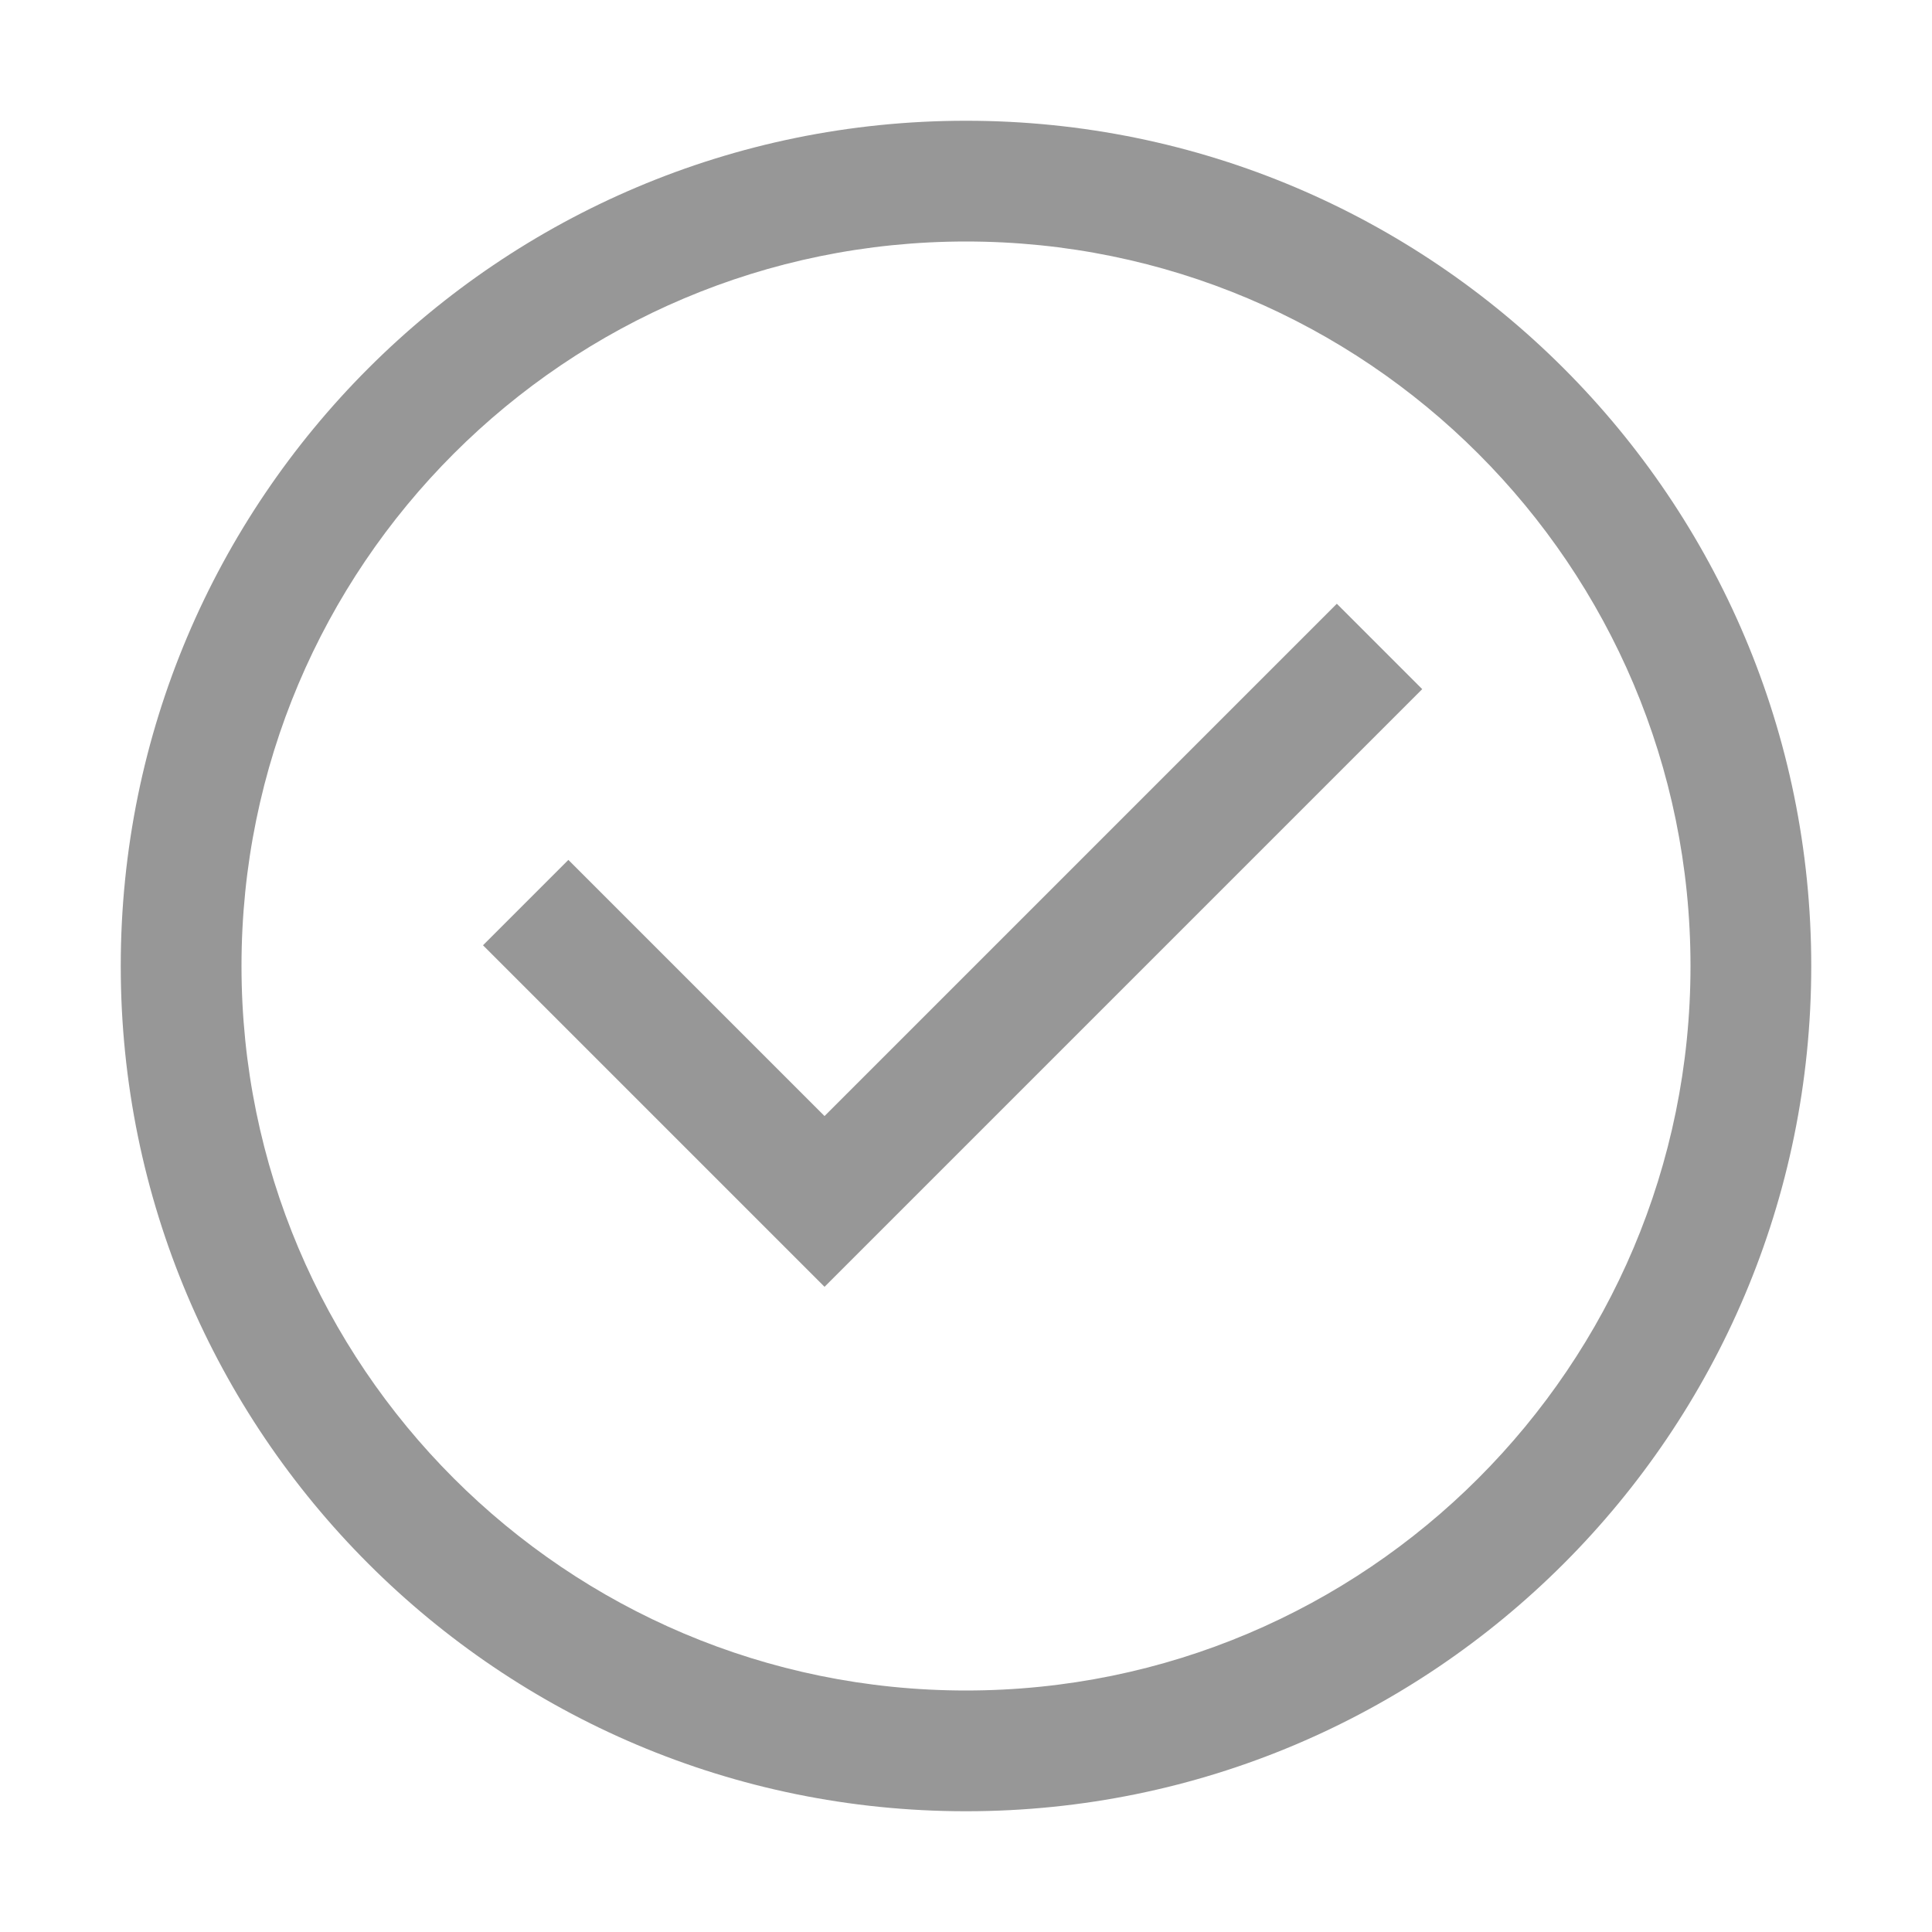
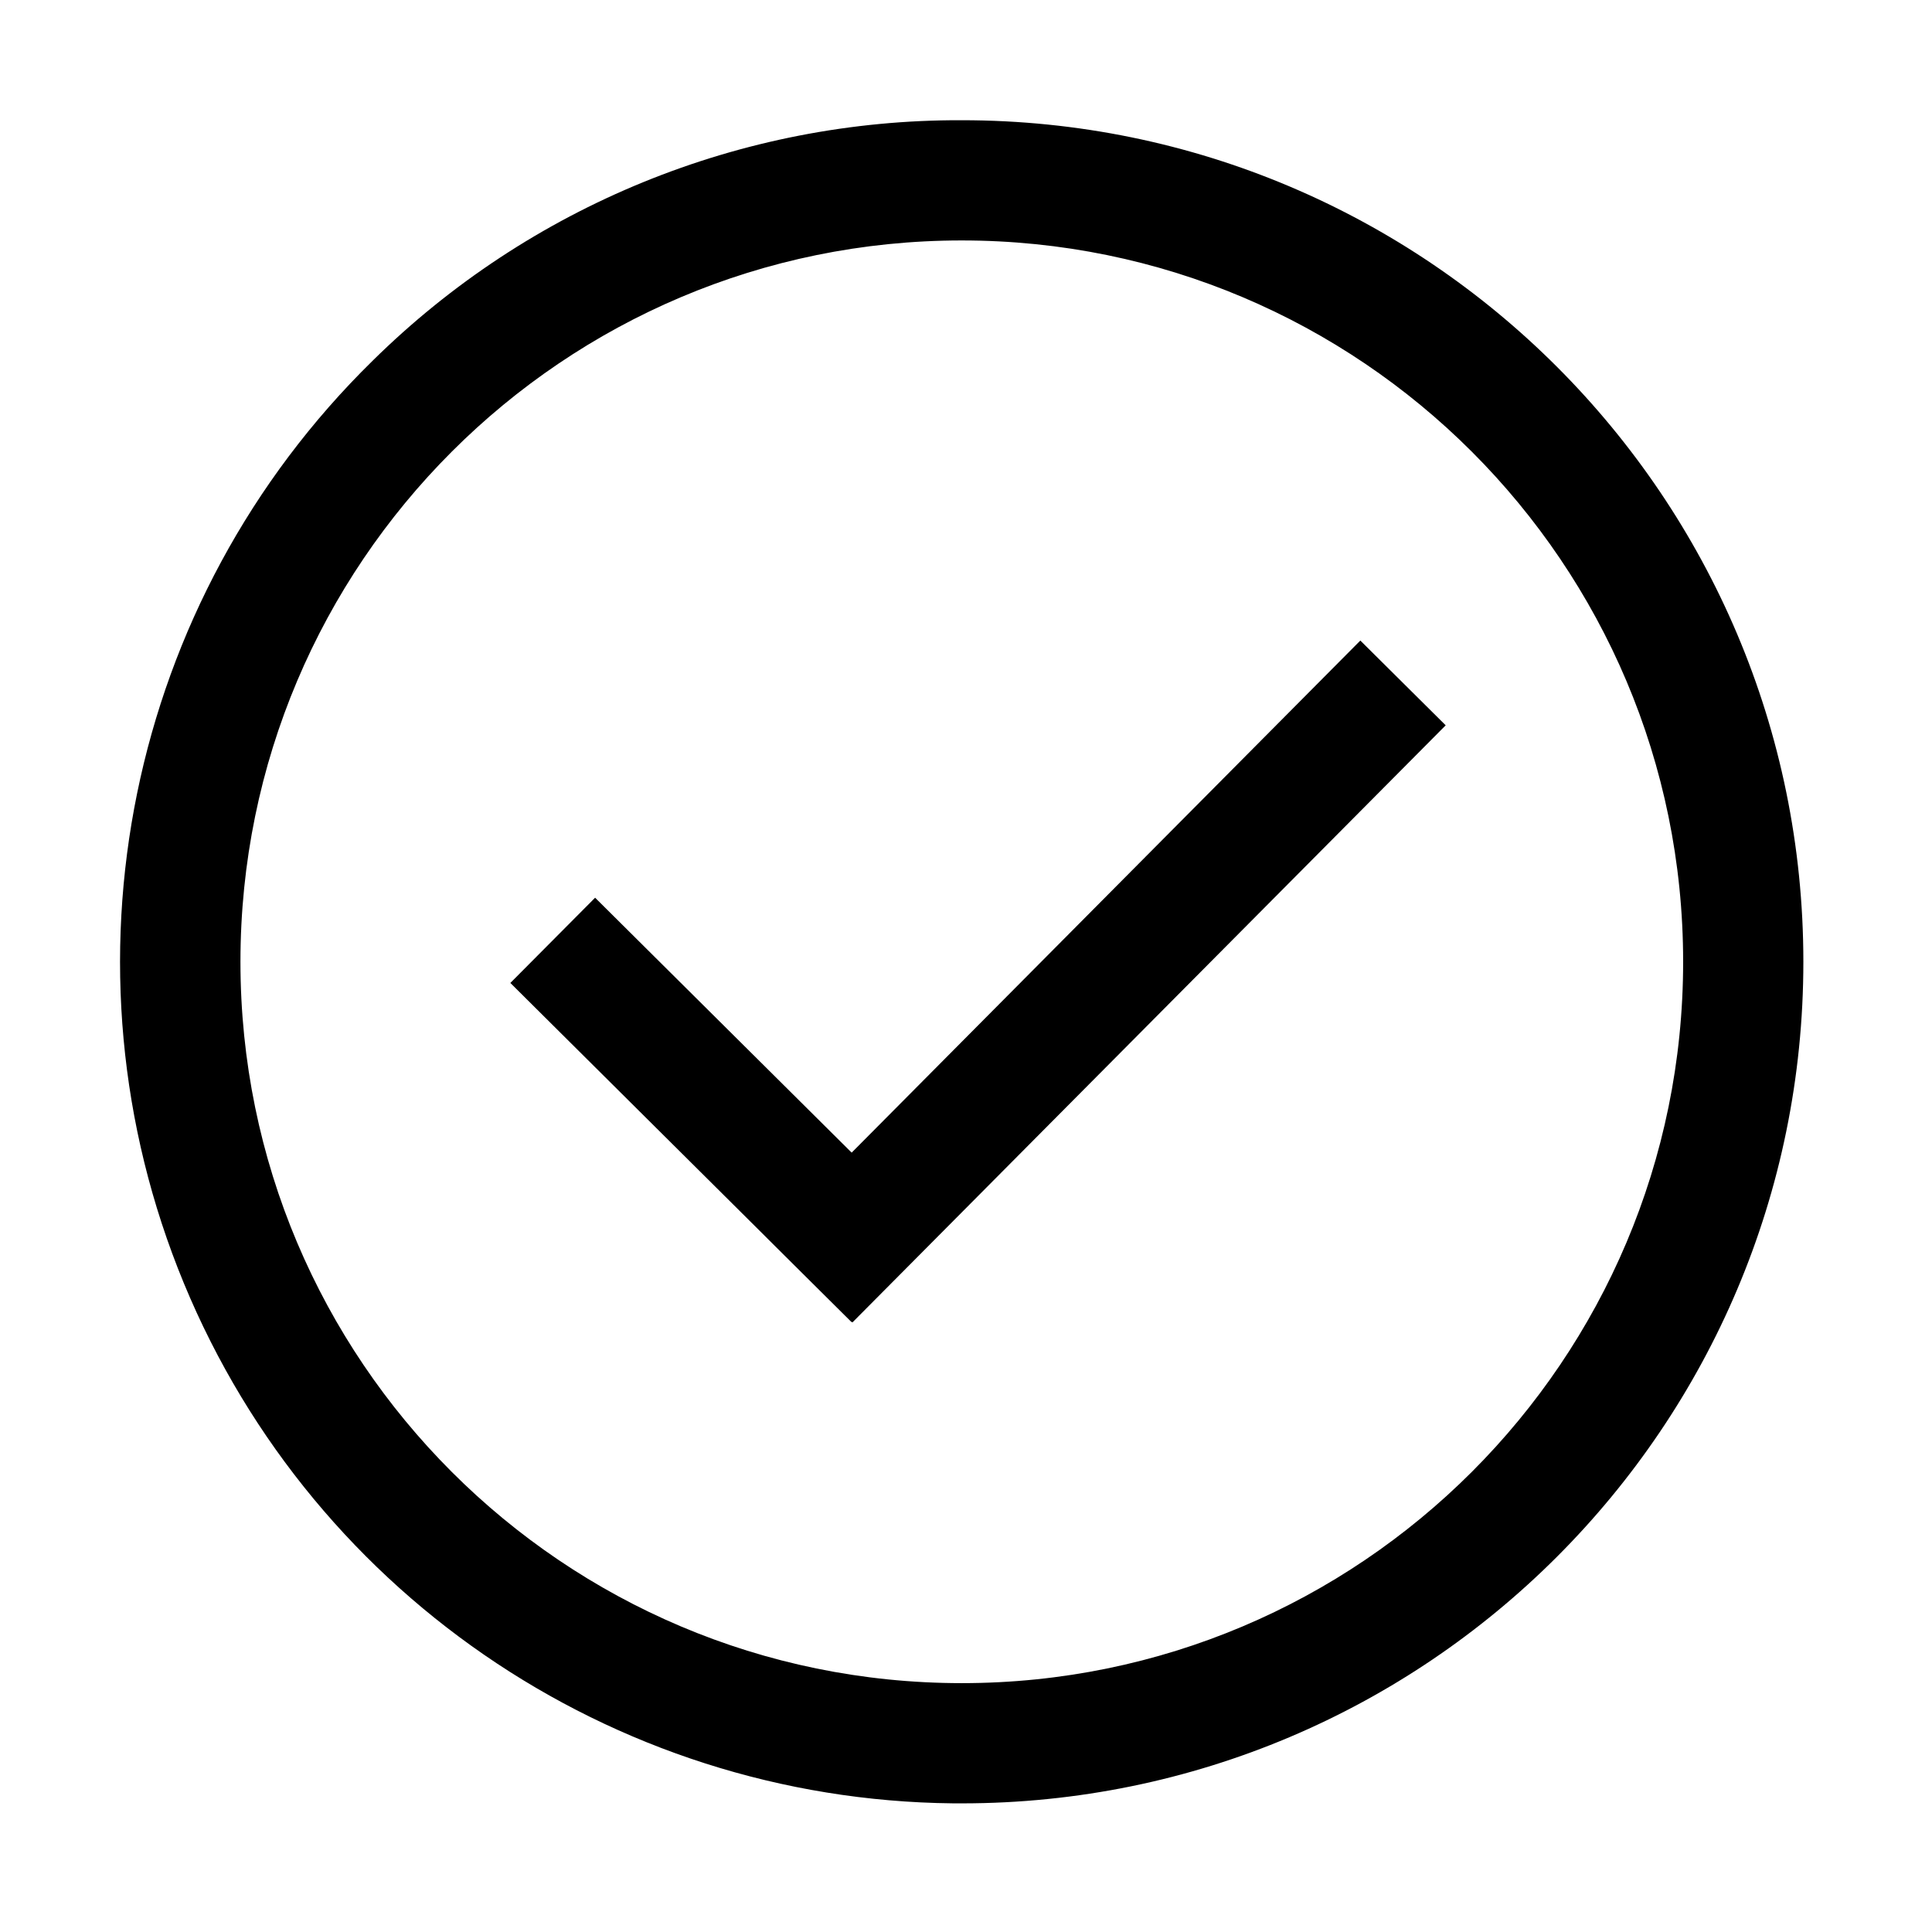
- <svg xmlns="http://www.w3.org/2000/svg" width="1024px" height="1024px" viewBox="0 0 1024 1024" version="1.1">
-   <g id="进度条/完成" stroke="none" stroke-width="1" fill="none" fill-rule="evenodd">
-     <path d="M512,64 C759.424,64 960,264.576 960,512 C960,759.424 759.424,960 512,960 C264.576,960 64,759.424 64,512 C64,264.576 264.576,64 512,64 Z M512,128 C299.923,128 128,299.923 128,512 C128,724.077 299.923,896 512,896 C724.077,896 896,724.077 896,512 C896,299.923 724.077,128 512,128 Z M708.548,320 L753.803,365.255 L437.019,682.039 L256,501.019 L301.255,455.765 L437.019,591.529 L708.548,320 Z" id="形状结合" fill="#979797" fill-rule="nonzero" />
-   </g>
+ <svg xmlns="http://www.w3.org/2000/svg" viewBox="0 0 1024 1024" width="30" fill="currentColor">
+   <path d="M513.593 955.818A446.049 446.049 0 0 1 197.536 191.164 442.225 442.225 0 0 1 509.77 63.721a446.049 446.049 0 0 1 446.049 446.049 446.049 446.049 0 0 1-446.049 446.049z m0-828.376H509.77a382.327 382.327 0 0 0 0 764.655 382.327 382.327 0 0 0 382.327-382.327 382.327 382.327 0 0 0-382.327-382.327z" />
+   <path d="M406.605 656.01l314.4-316.503 45.242 44.923L451.783 700.933z" />
+   <path d="M315.42 475.806l180.777 179.63-44.923 45.242-180.777-179.694z" />
</svg>
